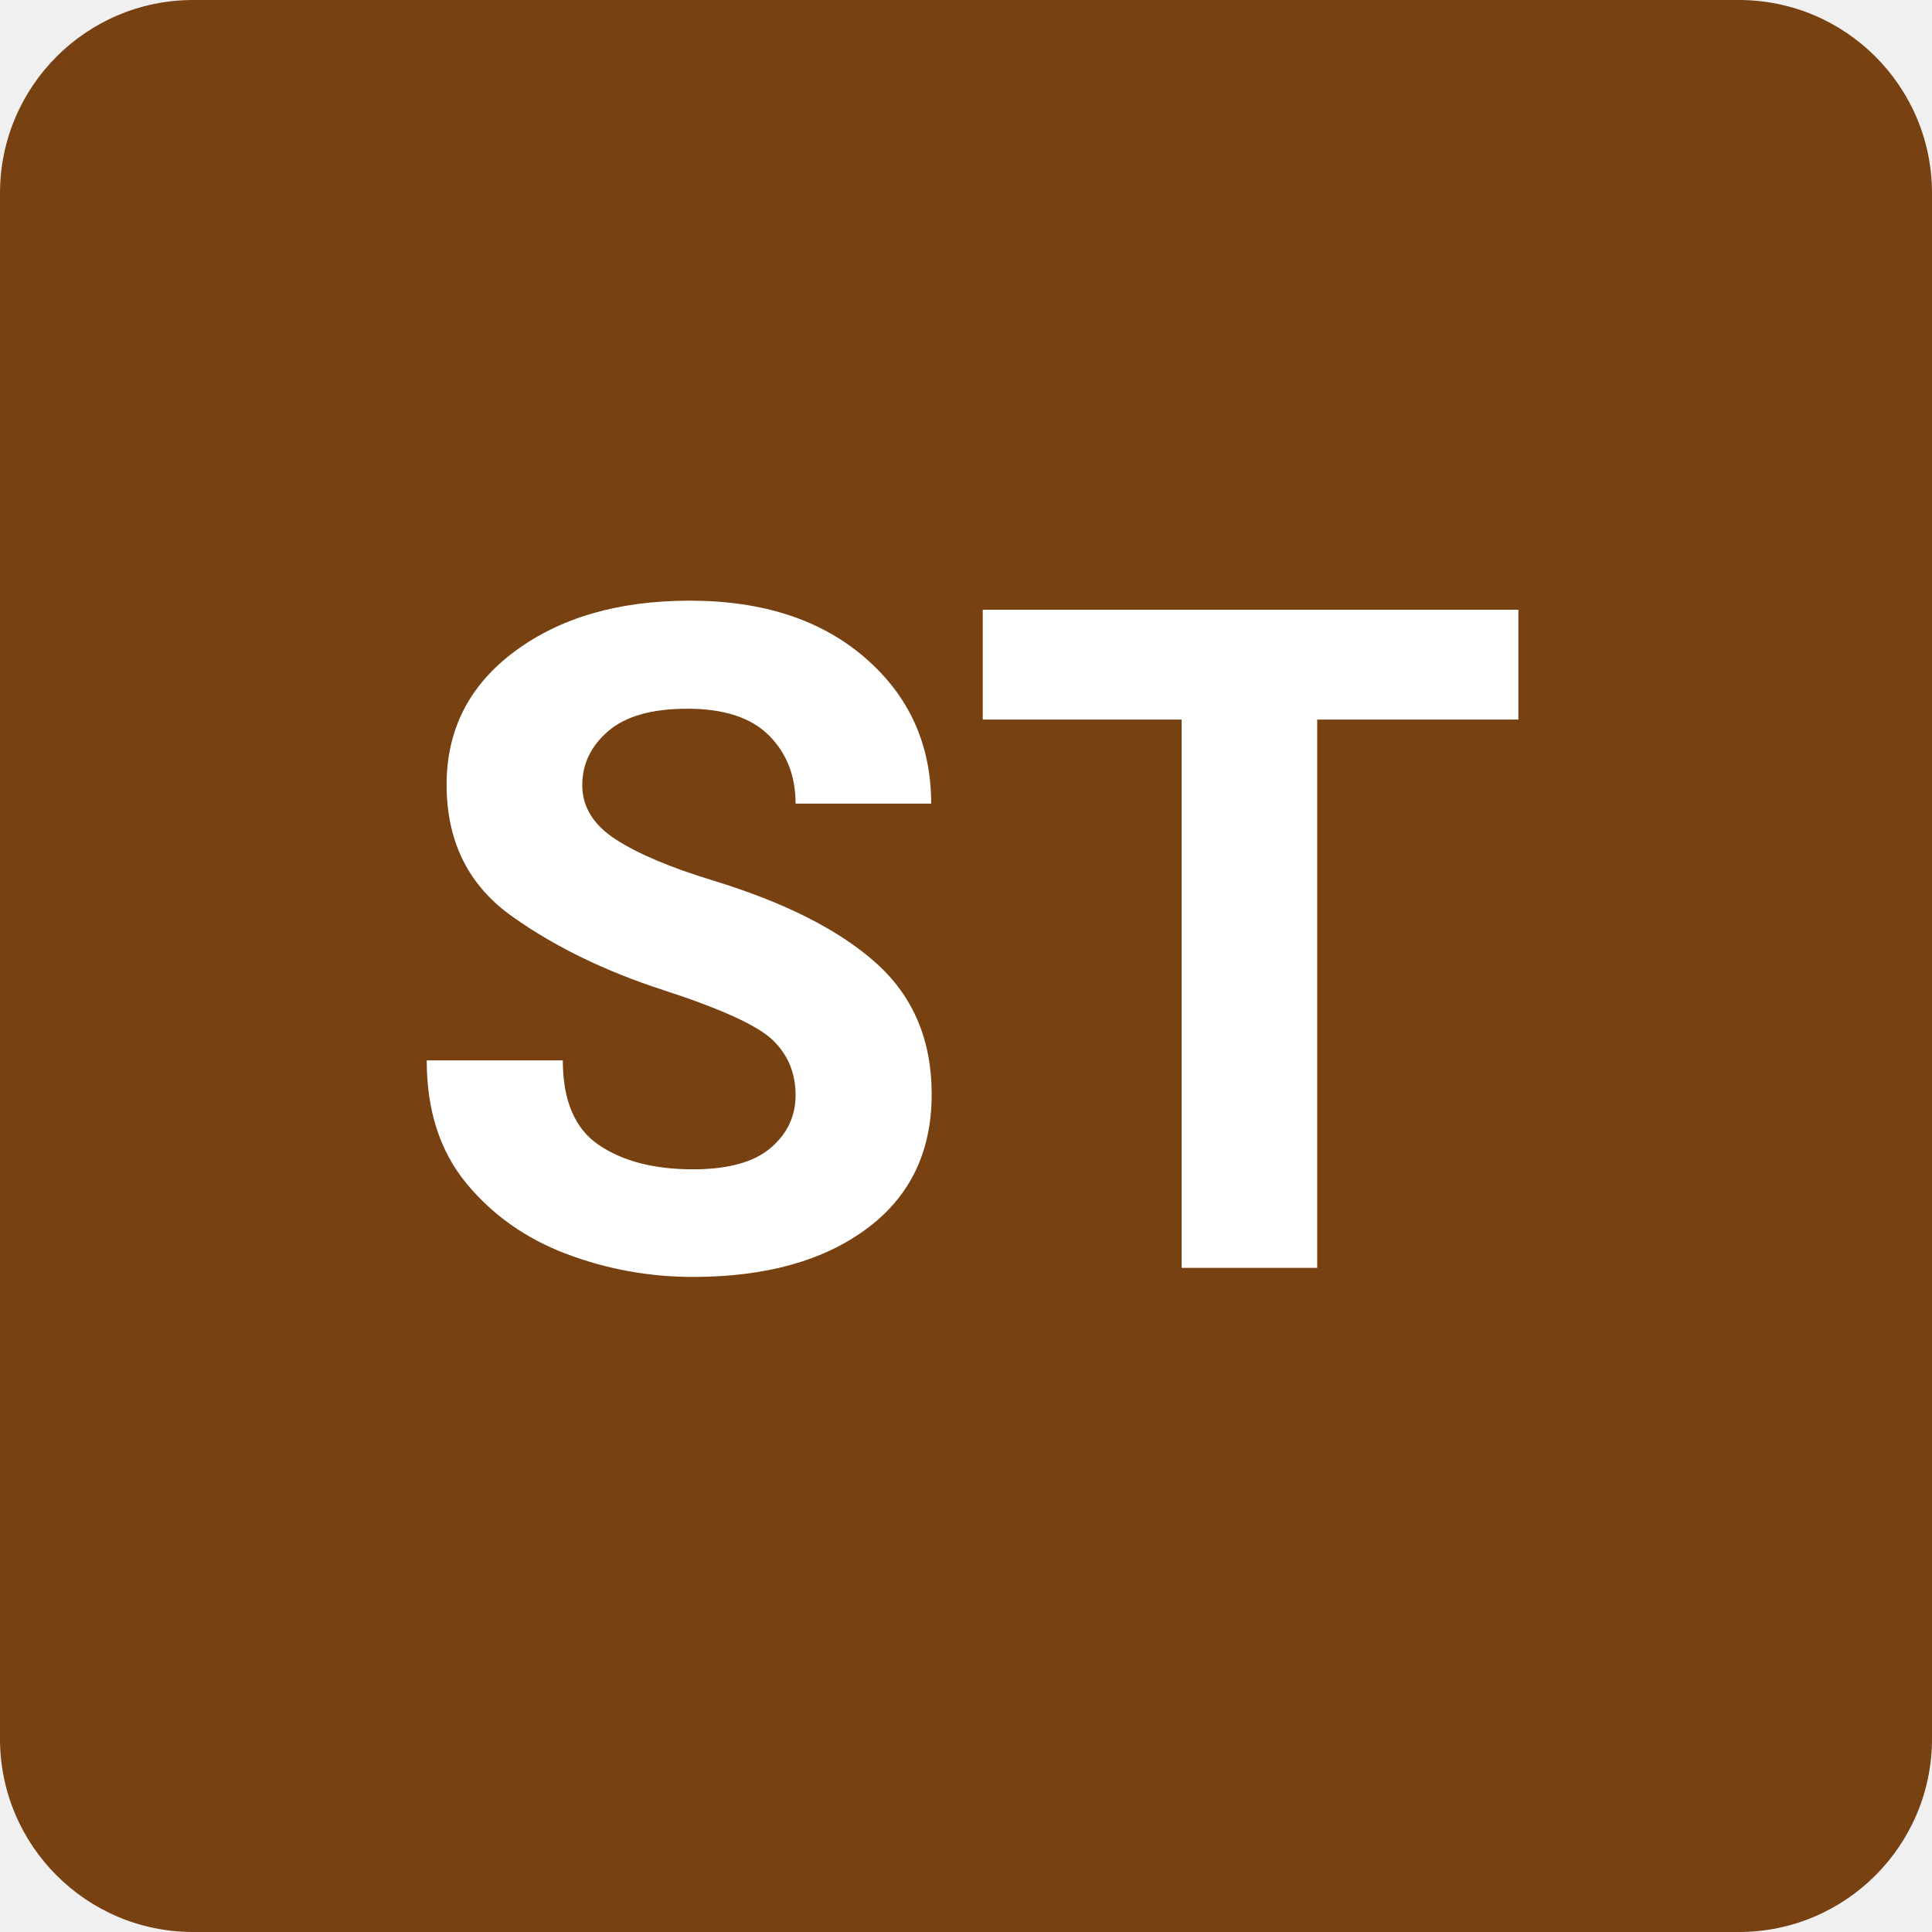
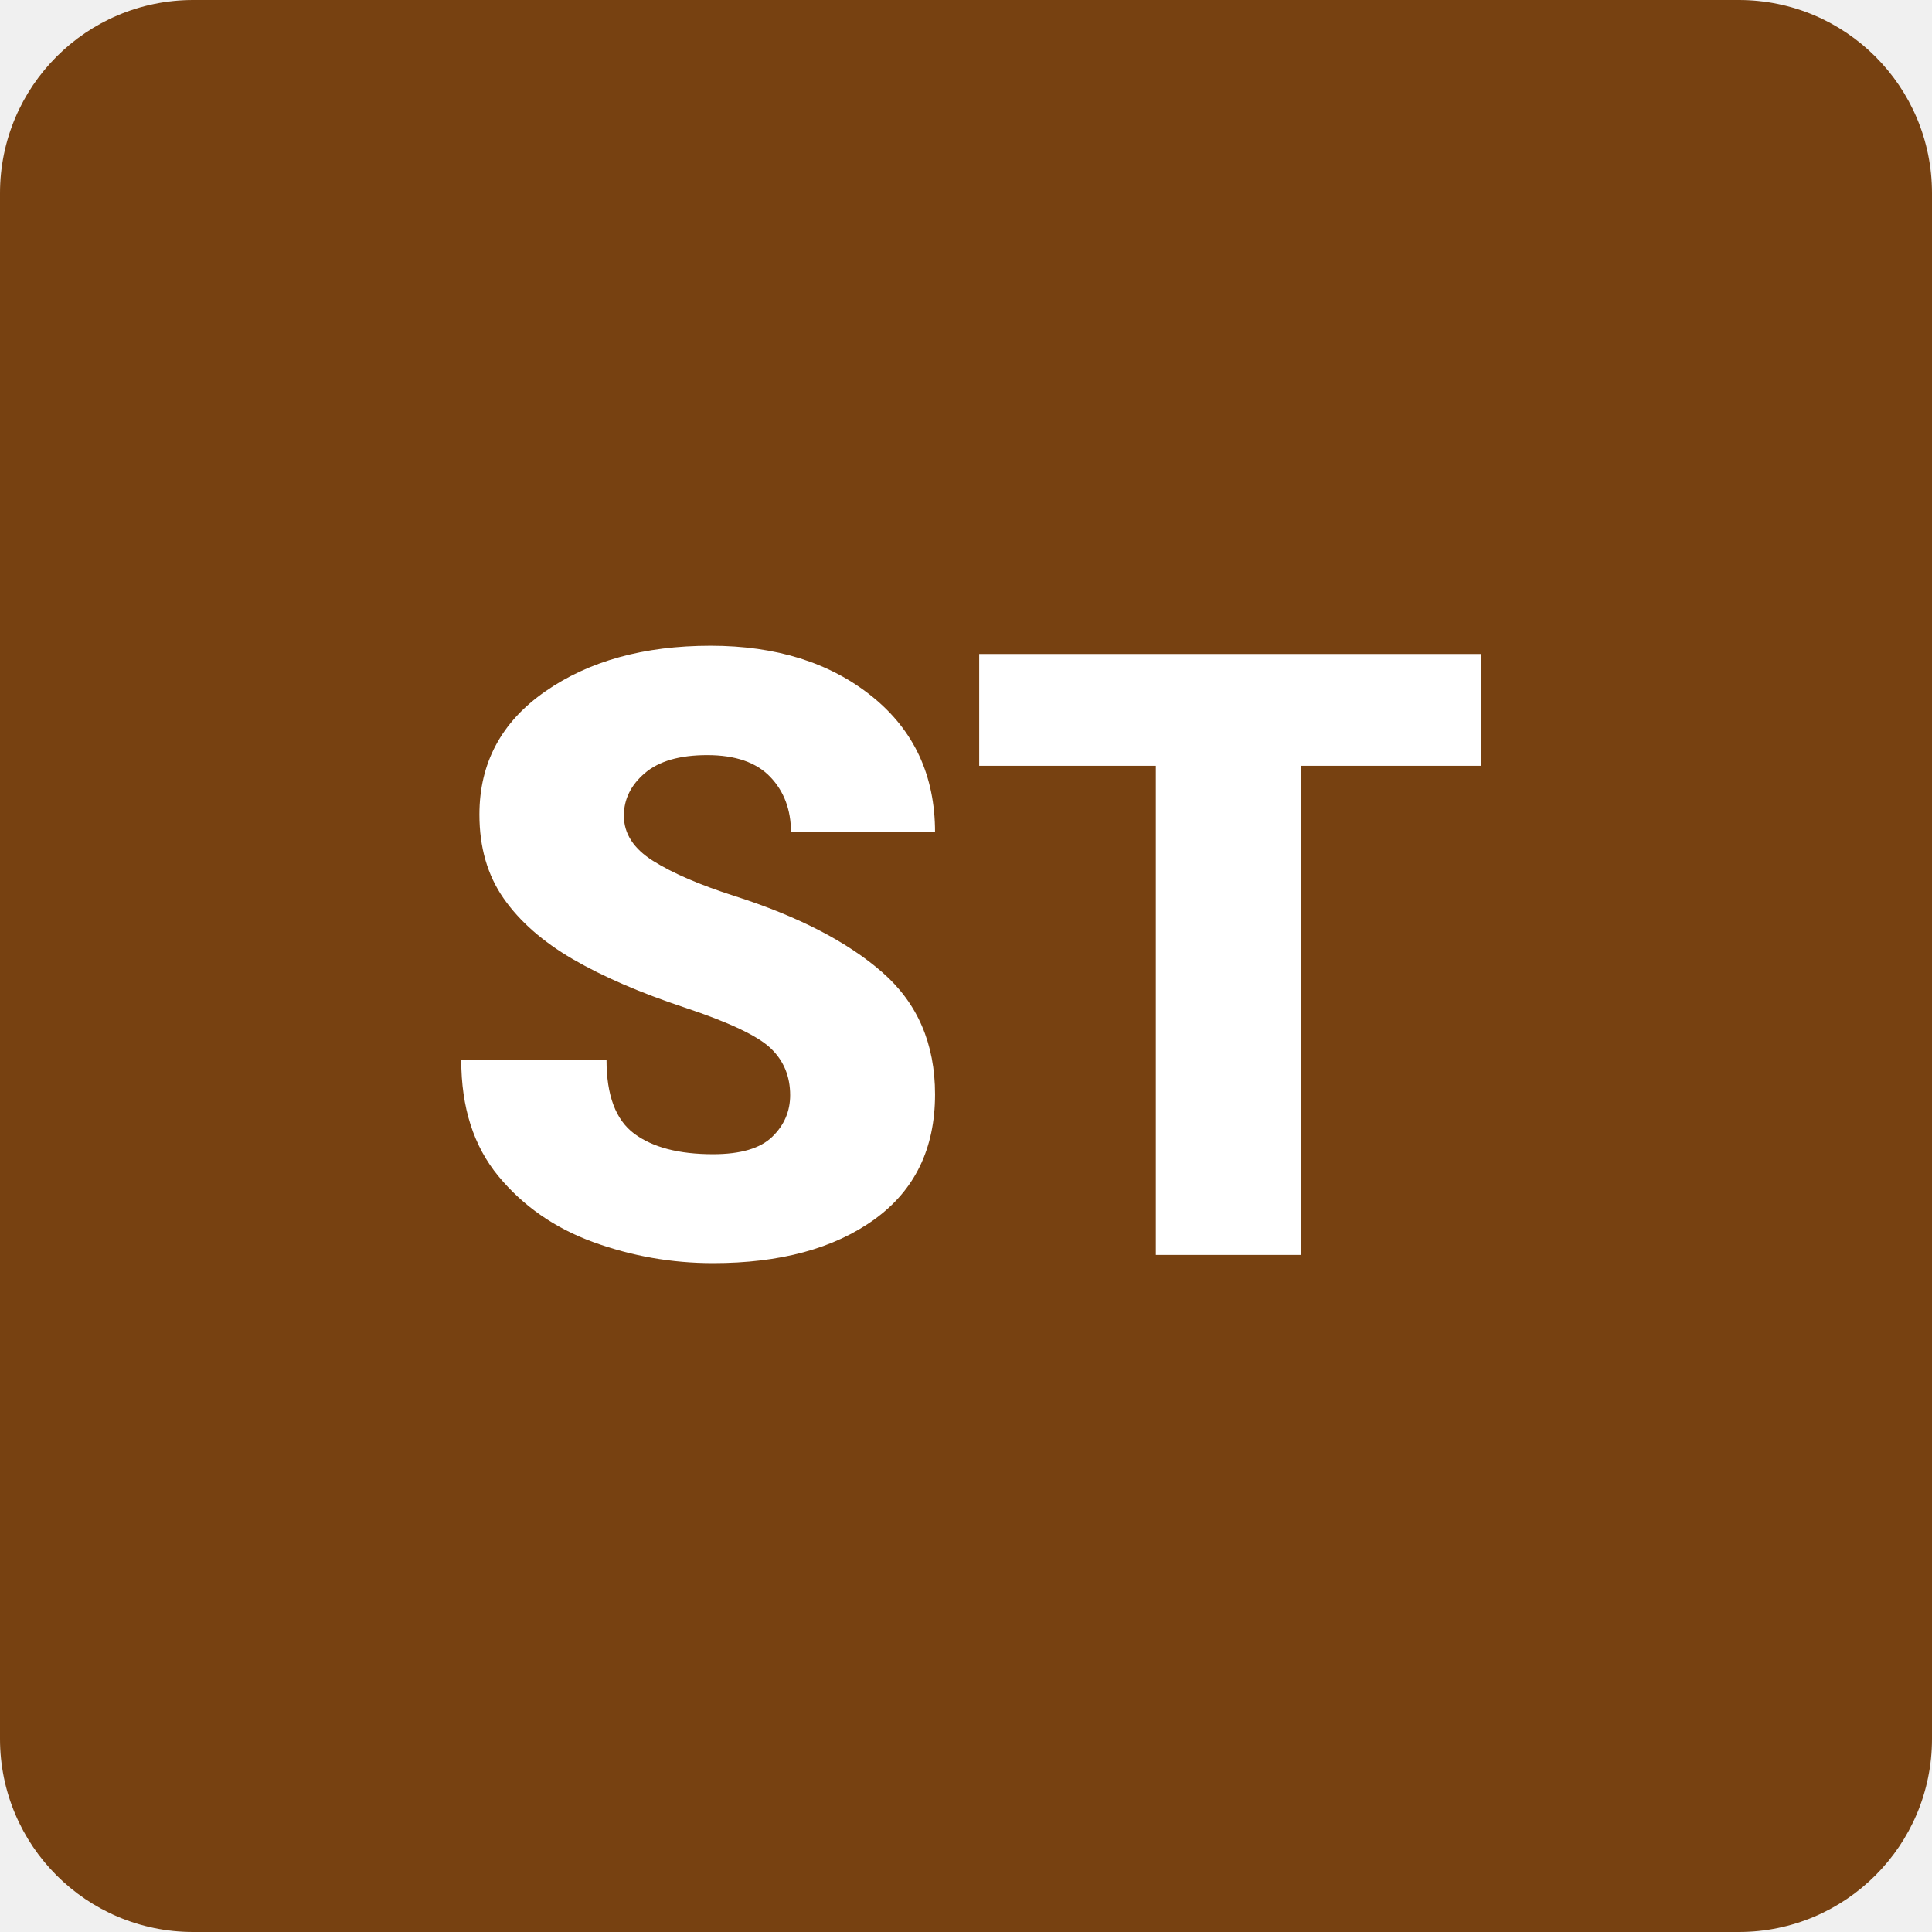
<svg xmlns="http://www.w3.org/2000/svg" viewBox="0 0 480 480" width="480" height="480">
  <rect width="480" height="480" rx="48" ry="48" fill="#774111" />
-   <text x="240" y="315" font-family="-apple-system, BlinkMacSystemFont, 'Segoe UI', Roboto, Helvetica, Arial, sans-serif" font-size="230" font-weight="bold" fill="#ffffff" text-anchor="middle">ST</text>
+   <text x="240" y="240" font-family="-apple-system, BlinkMacSystemFont, 'Segoe UI', Roboto, Helvetica, Arial, sans-serif" font-size="210" font-weight="800" fill="#ffffff" text-anchor="middle" dominant-baseline="central">ST</text>
</svg>
